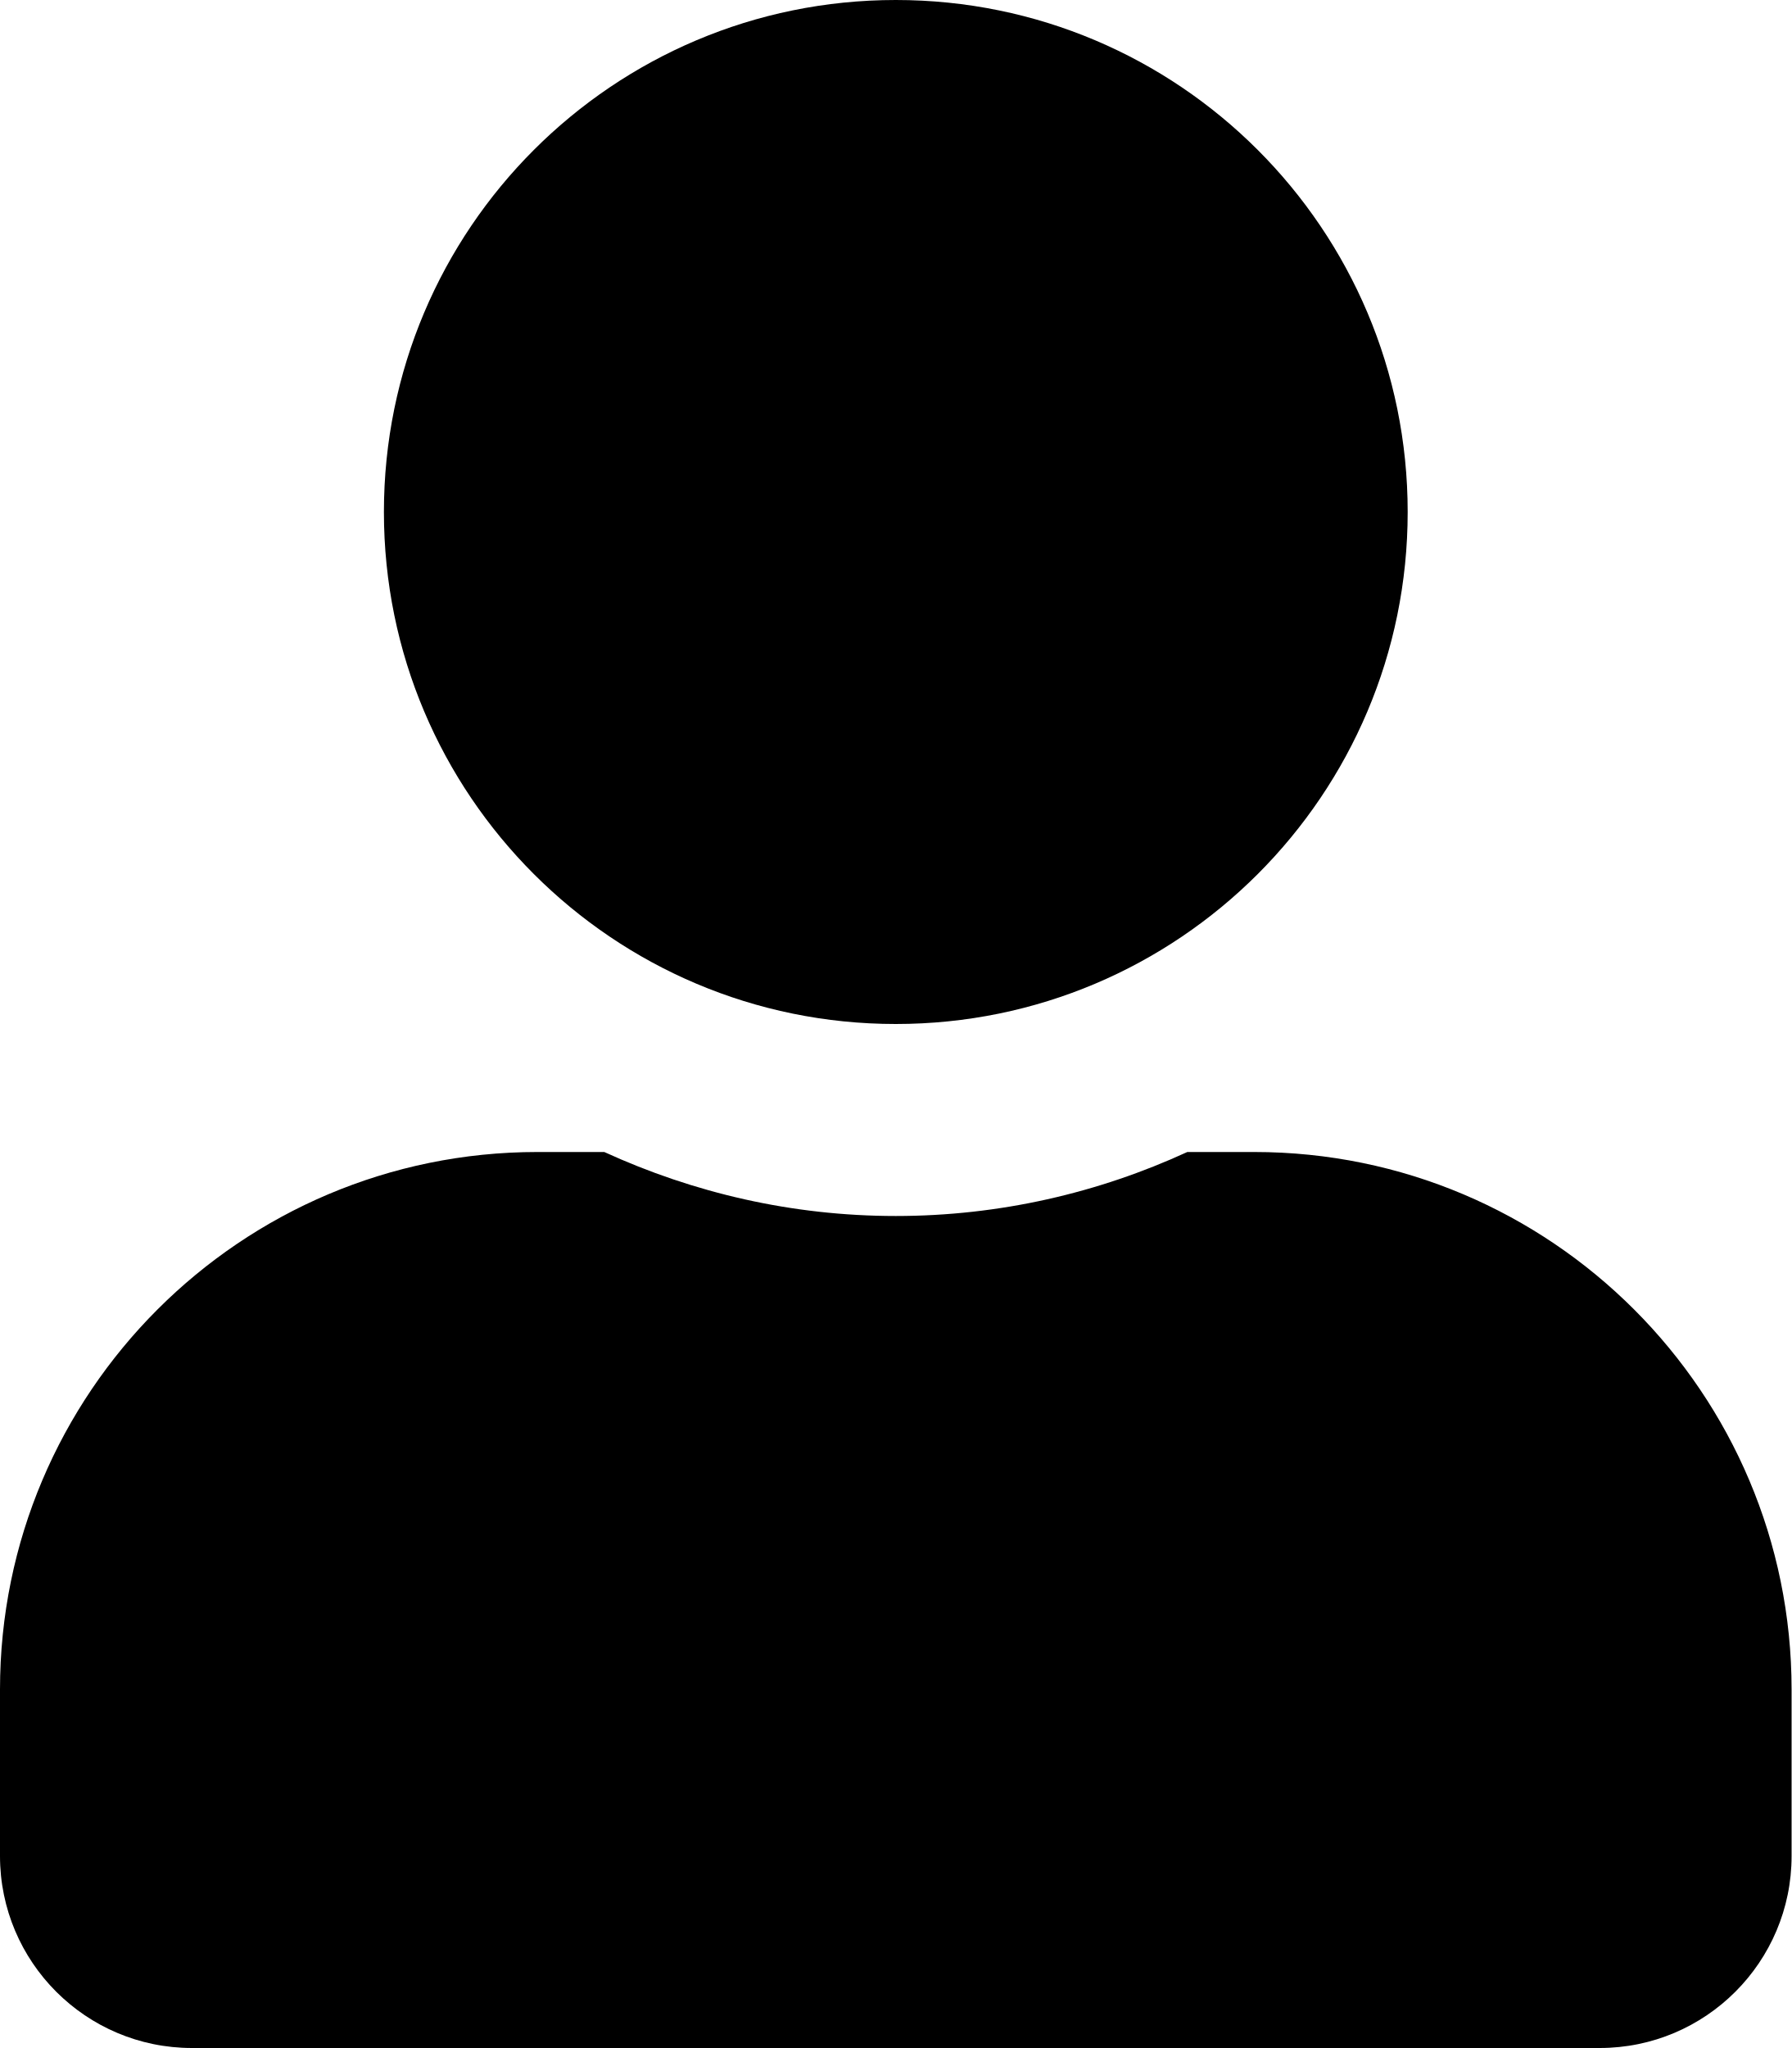
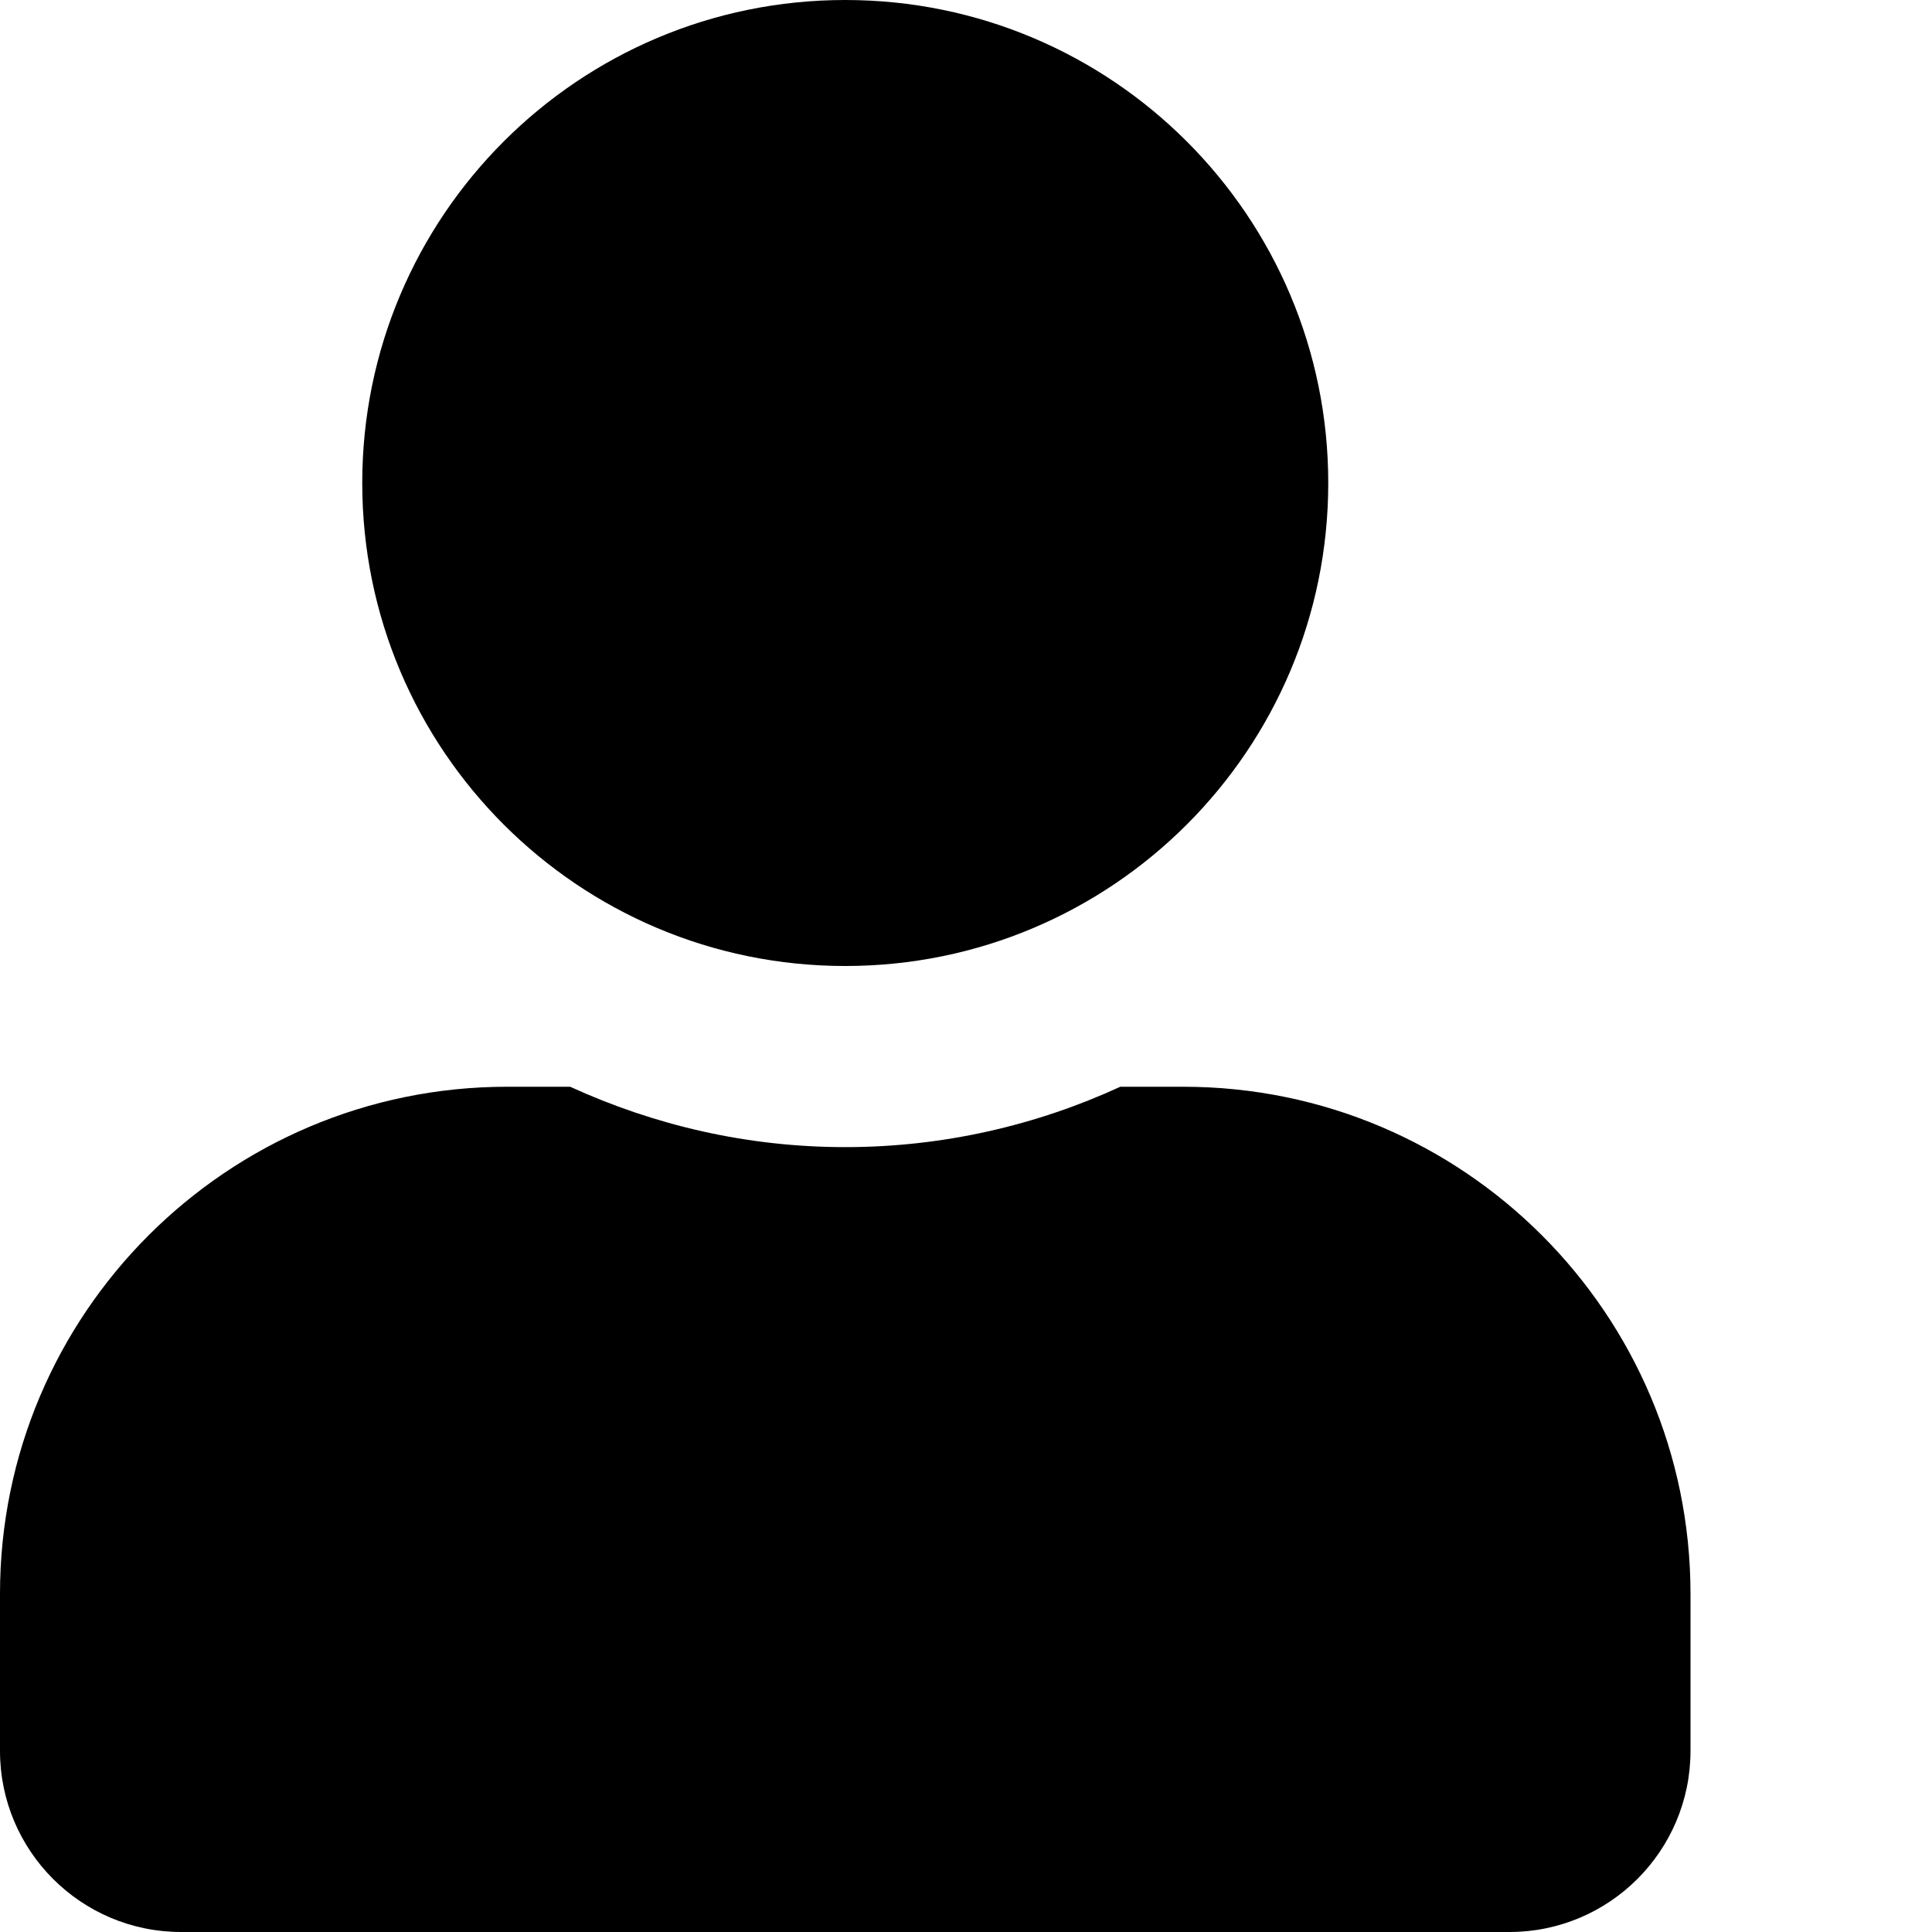
- <svg xmlns="http://www.w3.org/2000/svg" aria-hidden="true" focusable="false" data-prefix="fas" data-icon="user" class="svg-inline--fa fa-user fa-w-14" role="img" viewBox="0 0 448 512">
+ <svg xmlns="http://www.w3.org/2000/svg" aria-hidden="true" focusable="false" data-prefix="fas" data-icon="user" class="svg-inline--fa fa-user fa-w-14" role="img" viewBox="0 0 512 512">
  <path fill="currentColor" d="M224 256c70.7 0 128-57.3 128-128S294.7 0 224 0 96 57.3 96 128s57.3 128 128 128zm89.6 32h-16.7c-22.2 10.2-46.9 16-72.9 16s-50.6-5.8-72.9-16h-16.7C60.2 288 0 348.2 0 422.4V464c0 26.5 21.5 48 48 48h352c26.5 0 48-21.5 48-48v-41.6c0-74.2-60.2-134.4-134.4-134.4z" />
</svg>
